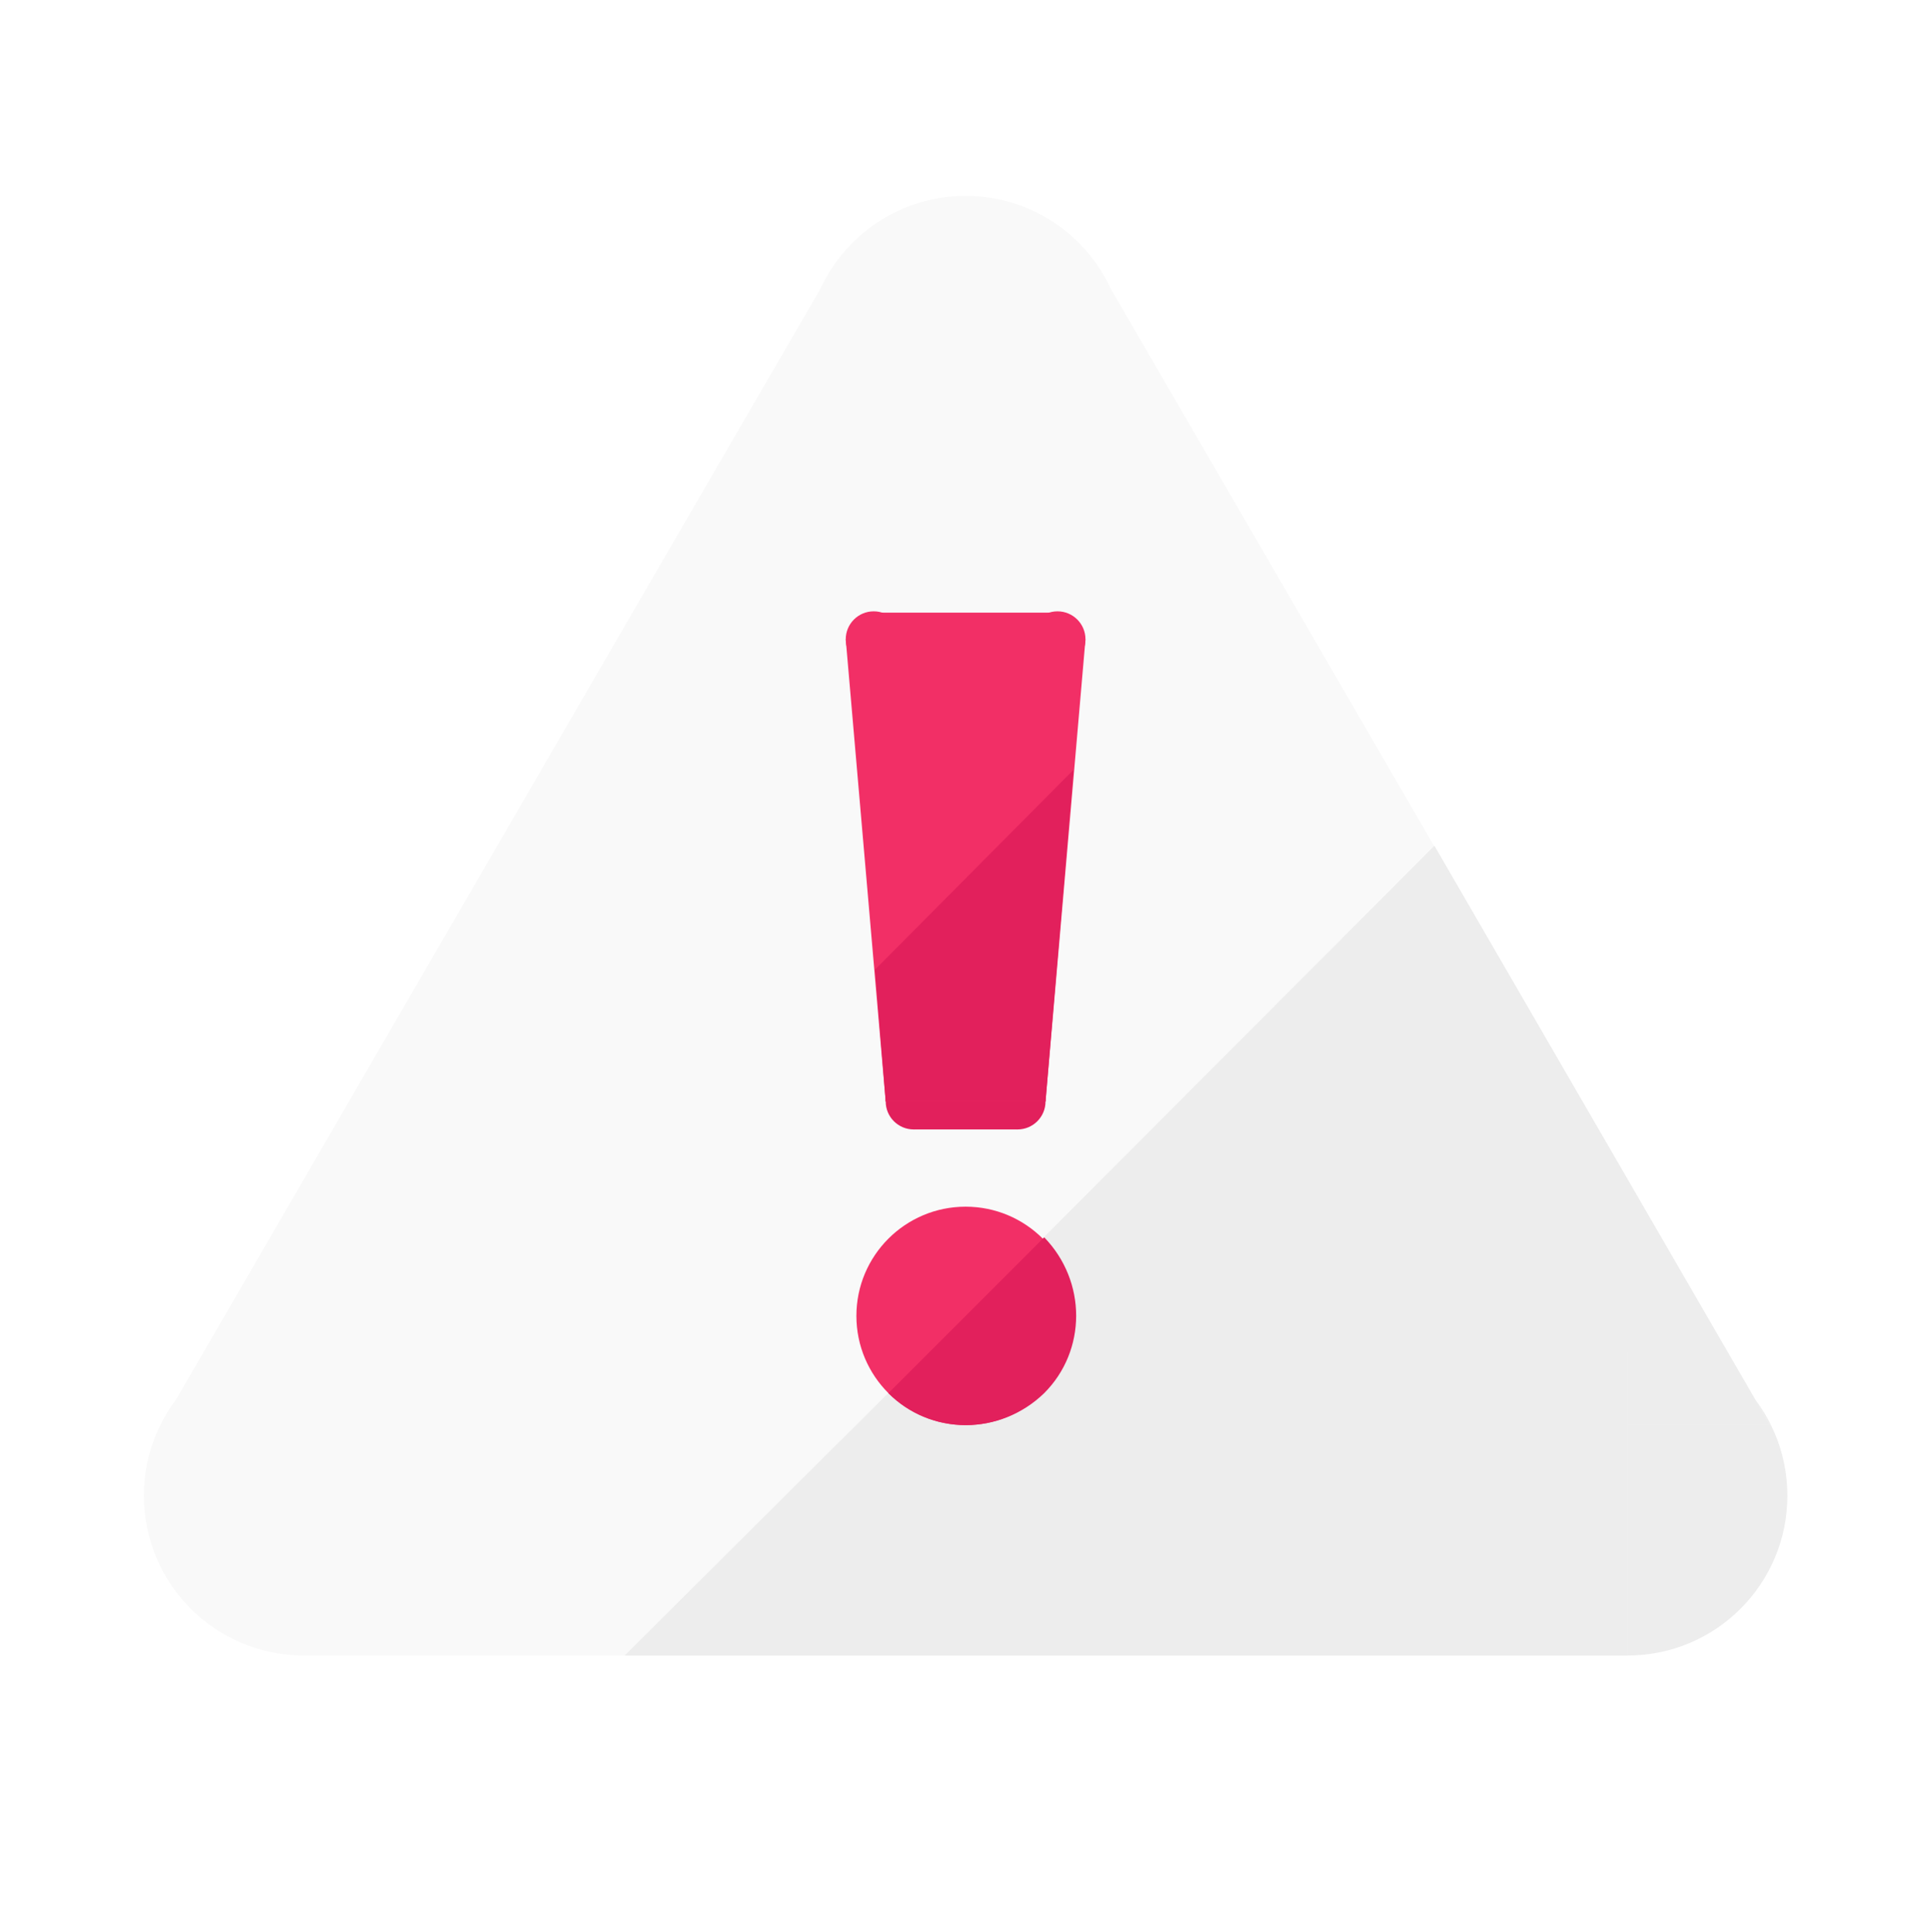
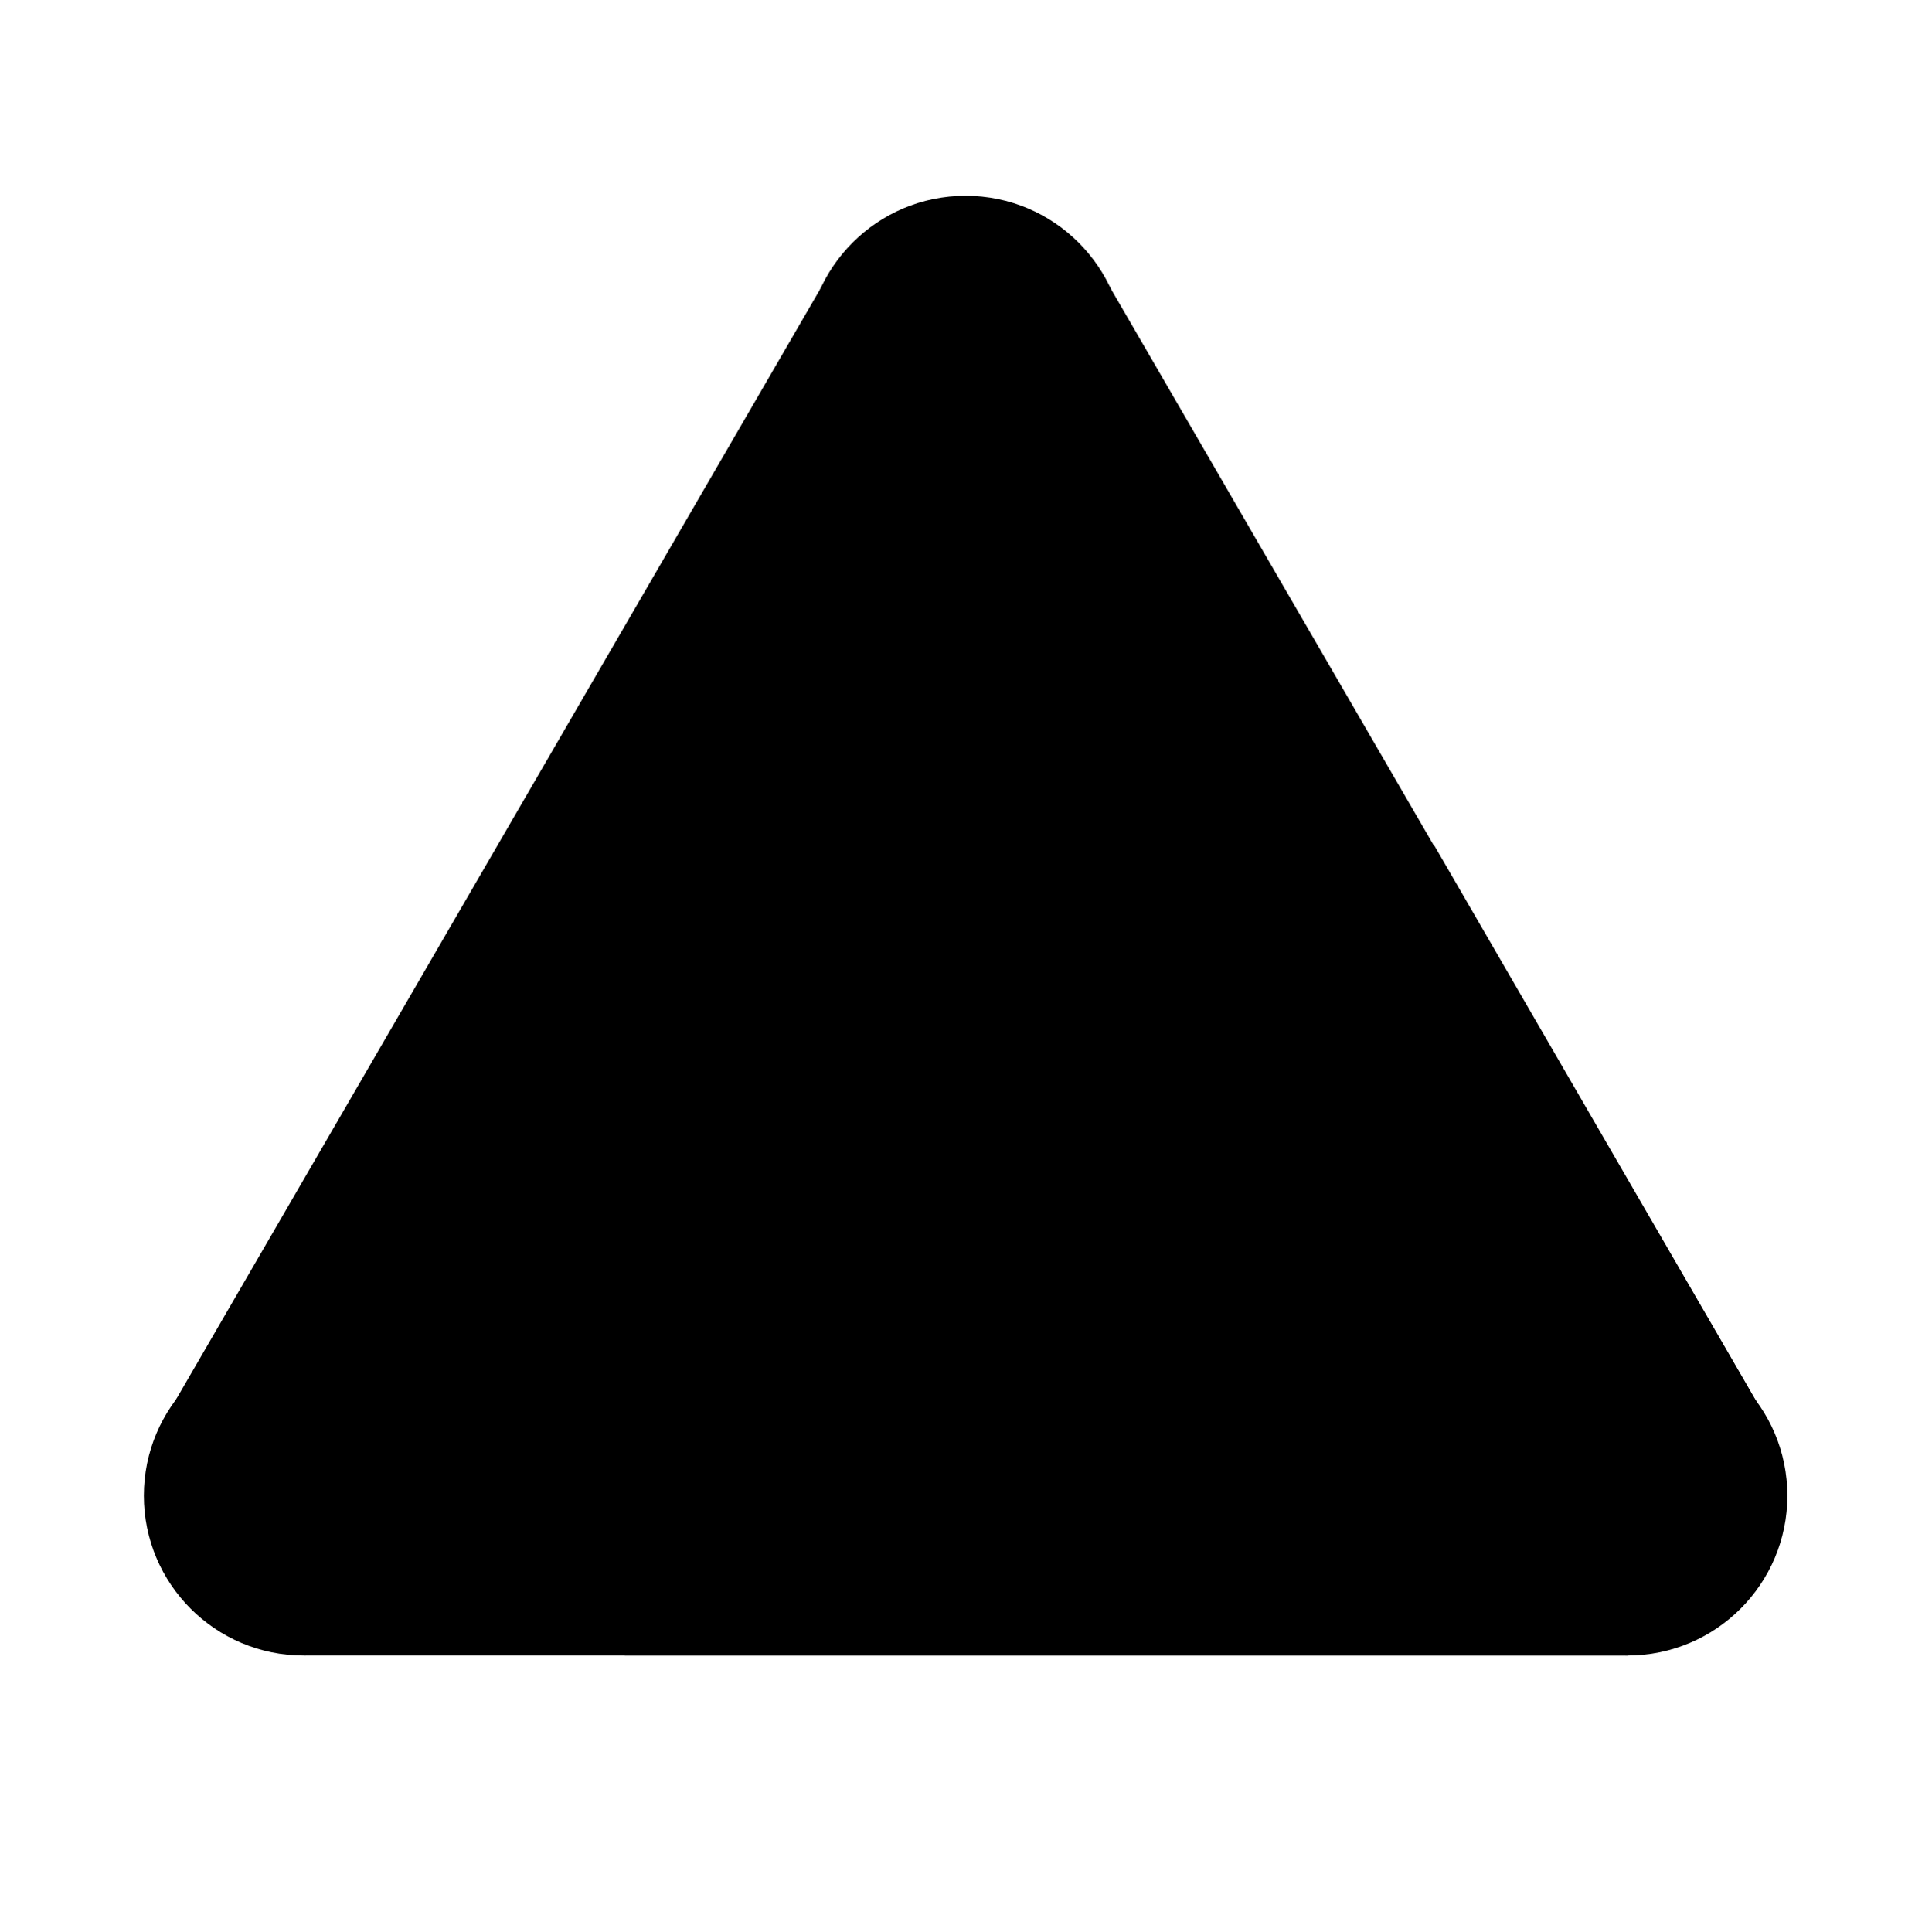
<svg xmlns="http://www.w3.org/2000/svg" version="1.1" id="Layer_1" x="0px" y="0px" viewBox="0 0 145 145" style="enable-background:new 0 0 145 145;" xml:space="preserve">
  <style type="text/css">
	.st0{fill:#F9F9F9;}
	.st1{fill:#EDEDED;}
	.st2{fill:#E2205C;}
	.st3{fill:#F22F66;}
</style>
  <g id="Warning">
-     <circle class="st0" cx="72.5" cy="26.7" r="12" />
-     <circle class="st0" cx="22.8" cy="112.3" r="12" />
-     <circle class="st1" cx="122.2" cy="112.3" r="12" />
-     <polygon class="st0" points="12.1,107 61.7,21.5 83.3,21.5 132.9,107  " />
-     <polygon class="st1" points="64.3,107 107.7,63.5 132.9,107  " />
-     <rect x="22.8" y="101.5" class="st0" width="99.4" height="22.8" />
-     <circle class="st2" cx="68.6" cy="82.7" r="2.1" />
-     <circle class="st2" cx="76.4" cy="82.7" r="2.1" />
-     <circle class="st3" cx="65.6" cy="48" r="2.1" />
-     <circle class="st3" cx="79.4" cy="48" r="2.1" />
-     <rect x="68.6" y="80.7" class="st2" width="7.8" height="4.1" />
-     <rect x="65.6" y="46" class="st3" width="13.8" height="4.1" />
-     <polygon class="st3" points="63.5,48 66.5,82.7 78.5,82.7 81.5,48  " />
-     <polygon class="st2" points="65.7,72.8 66.5,82.7 78.5,82.7 80.6,57.8  " />
-     <polygon class="st1" points="122.2,101.5 69.8,101.5 46.9,124.3 122.2,124.3  " />
-     <circle class="st3" cx="72.5" cy="98.8" r="8.2" />
-     <path class="st2" d="M66.7,104.6c3.2,3.2,8.4,3.2,11.7,0c3.2-3.2,3.2-8.4,0-11.7L66.7,104.6z" />
+     <circle className="st0" cx="72.5" cy="26.7" r="12" />
+     <circle className="st0" cx="22.8" cy="112.3" r="12" />
+     <circle className="st1" cx="122.2" cy="112.3" r="12" />
+     <polygon className="st0" points="12.1,107 61.7,21.5 83.3,21.5 132.9,107  " />
+     <polygon className="st1" points="64.3,107 107.7,63.5 132.9,107  " />
+     <rect x="22.8" y="101.5" className="st0" width="99.4" height="22.8" />
+     <circle className="st2" cx="68.6" cy="82.7" r="2.1" />
+     <circle className="st2" cx="76.4" cy="82.7" r="2.1" />
+     <circle className="st3" cx="65.6" cy="48" r="2.1" />
+     <circle className="st3" cx="79.4" cy="48" r="2.1" />
+     <rect x="68.6" y="80.7" className="st2" width="7.8" height="4.1" />
+     <rect x="65.6" y="46" className="st3" width="13.8" height="4.1" />
+     <polygon className="st3" points="63.5,48 66.5,82.7 78.5,82.7 81.5,48  " />
+     <polygon className="st2" points="65.7,72.8 66.5,82.7 78.5,82.7 80.6,57.8  " />
+     <polygon className="st1" points="122.2,101.5 69.8,101.5 46.9,124.3 122.2,124.3  " />
+     <circle className="st3" cx="72.5" cy="98.8" r="8.2" />
+     <path className="st2" d="M66.7,104.6c3.2,3.2,8.4,3.2,11.7,0c3.2-3.2,3.2-8.4,0-11.7L66.7,104.6z" />
  </g>
</svg>
